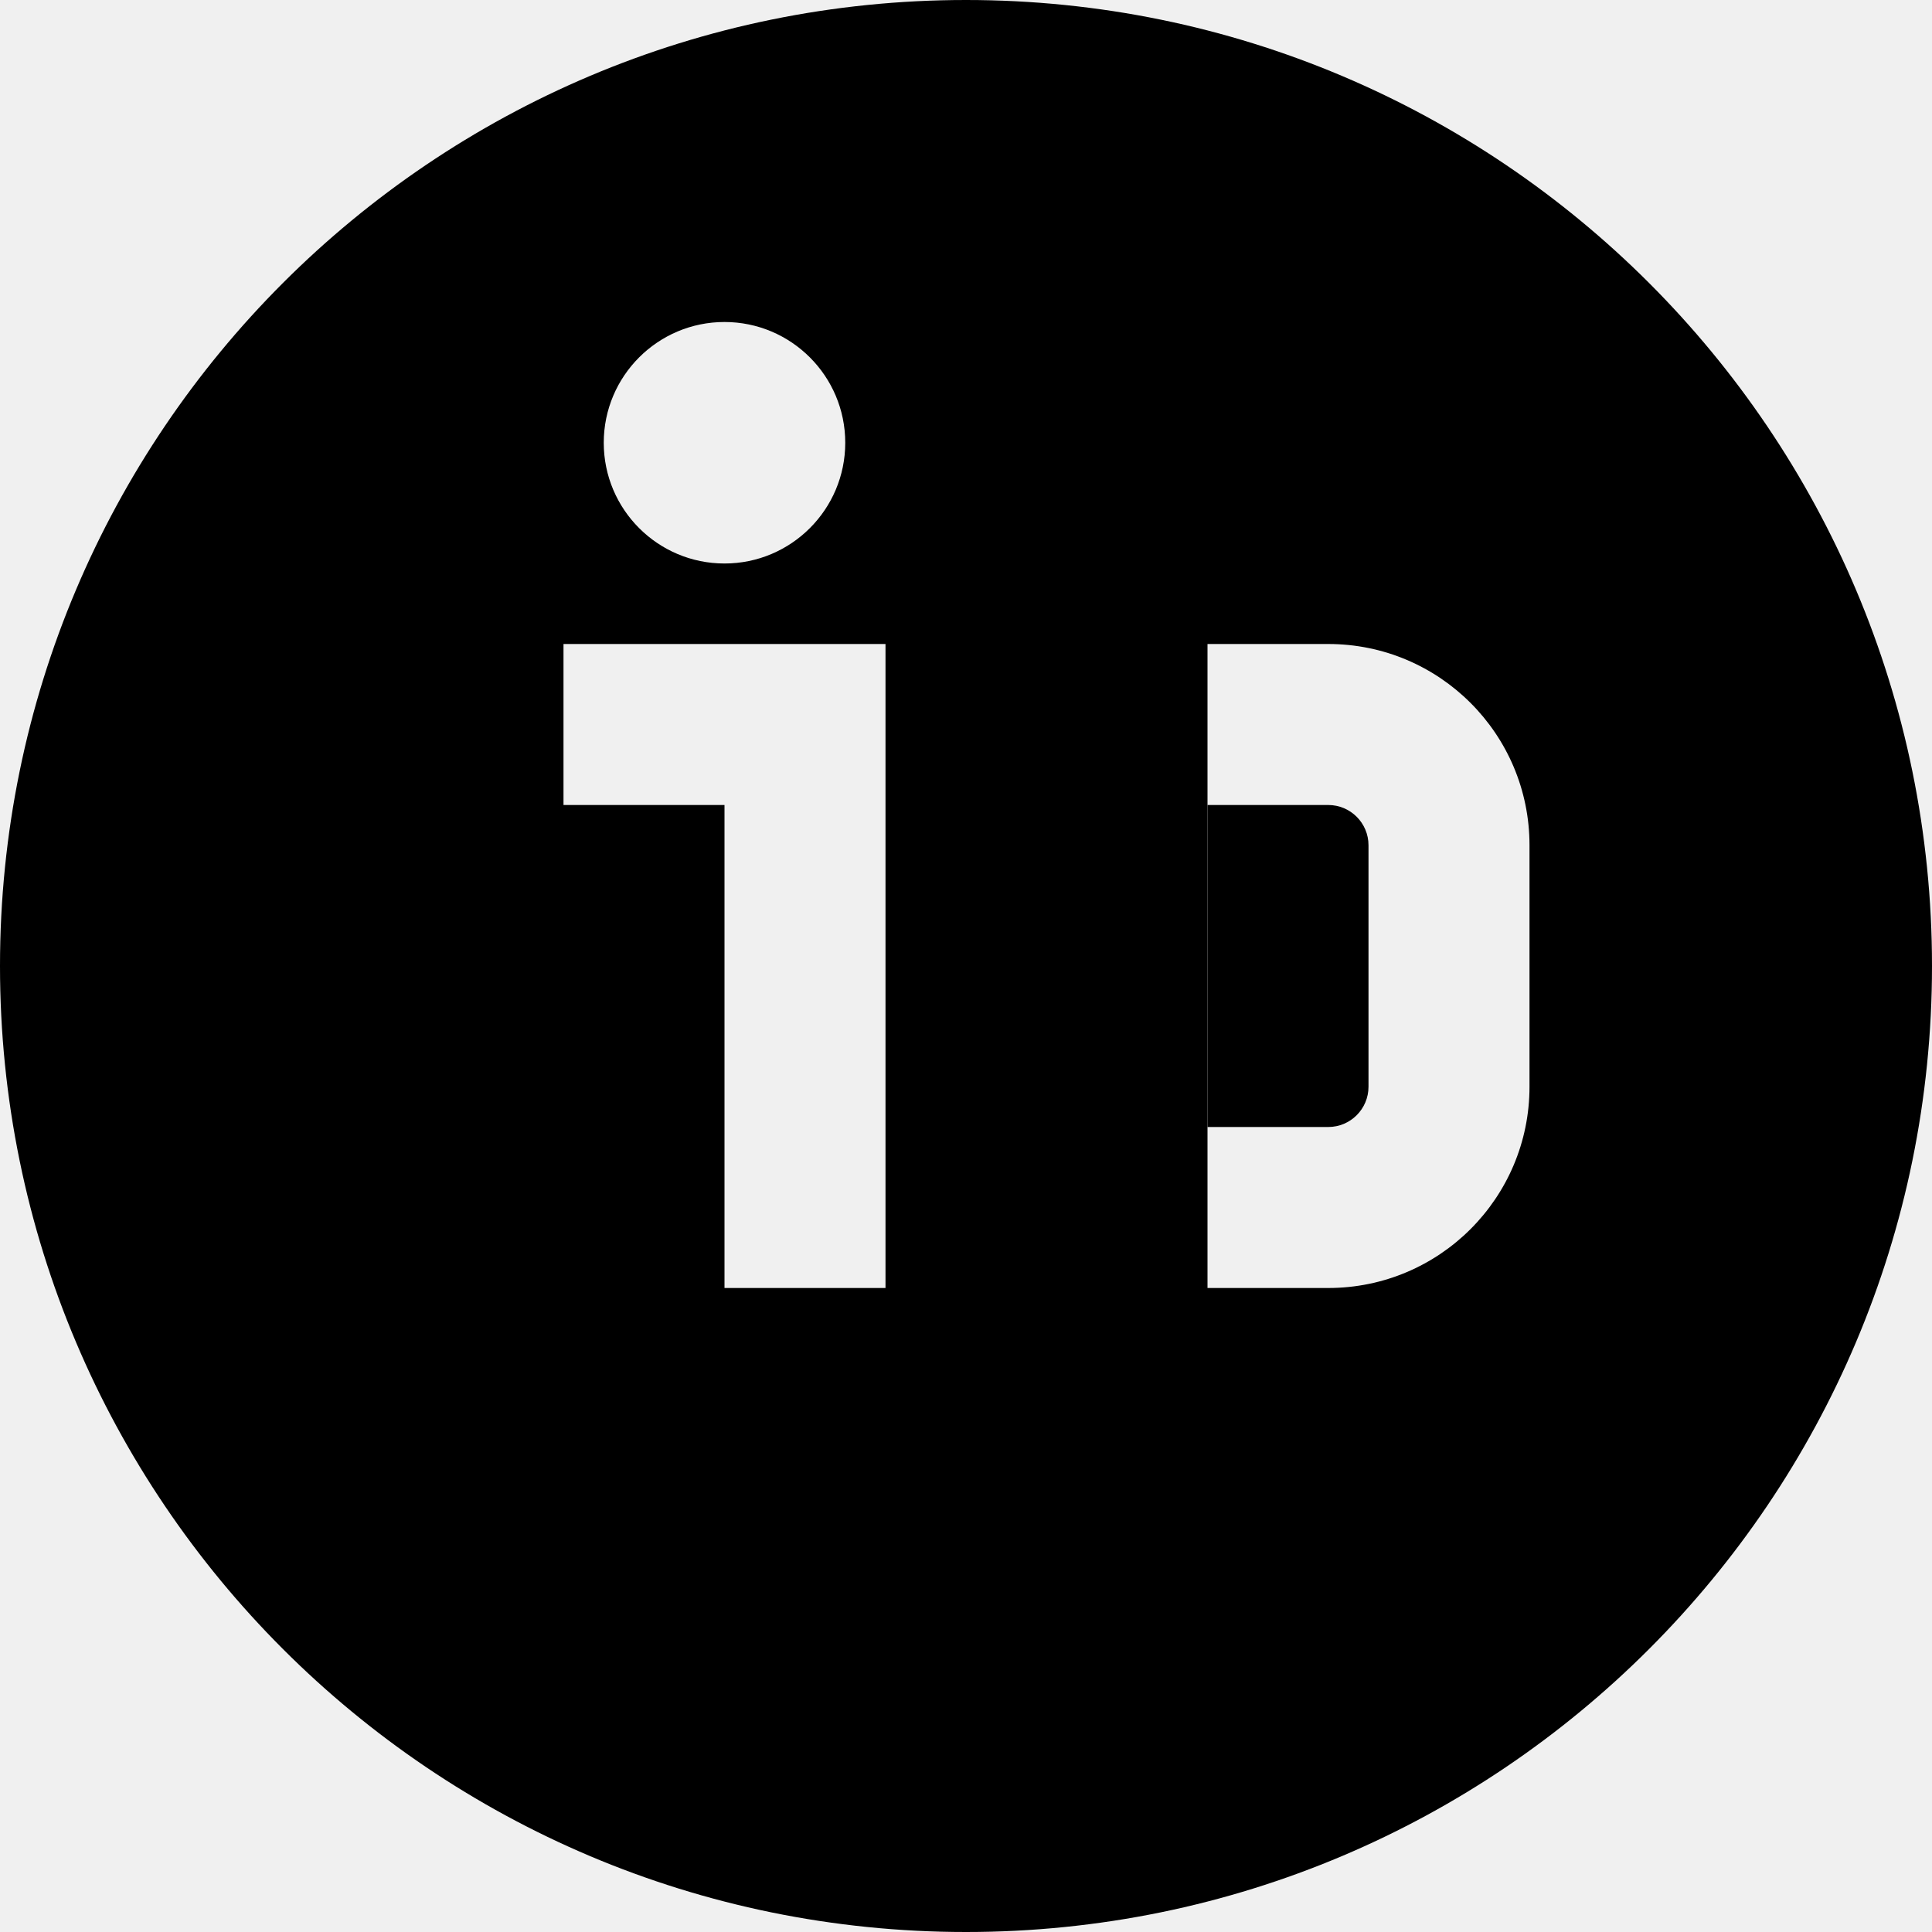
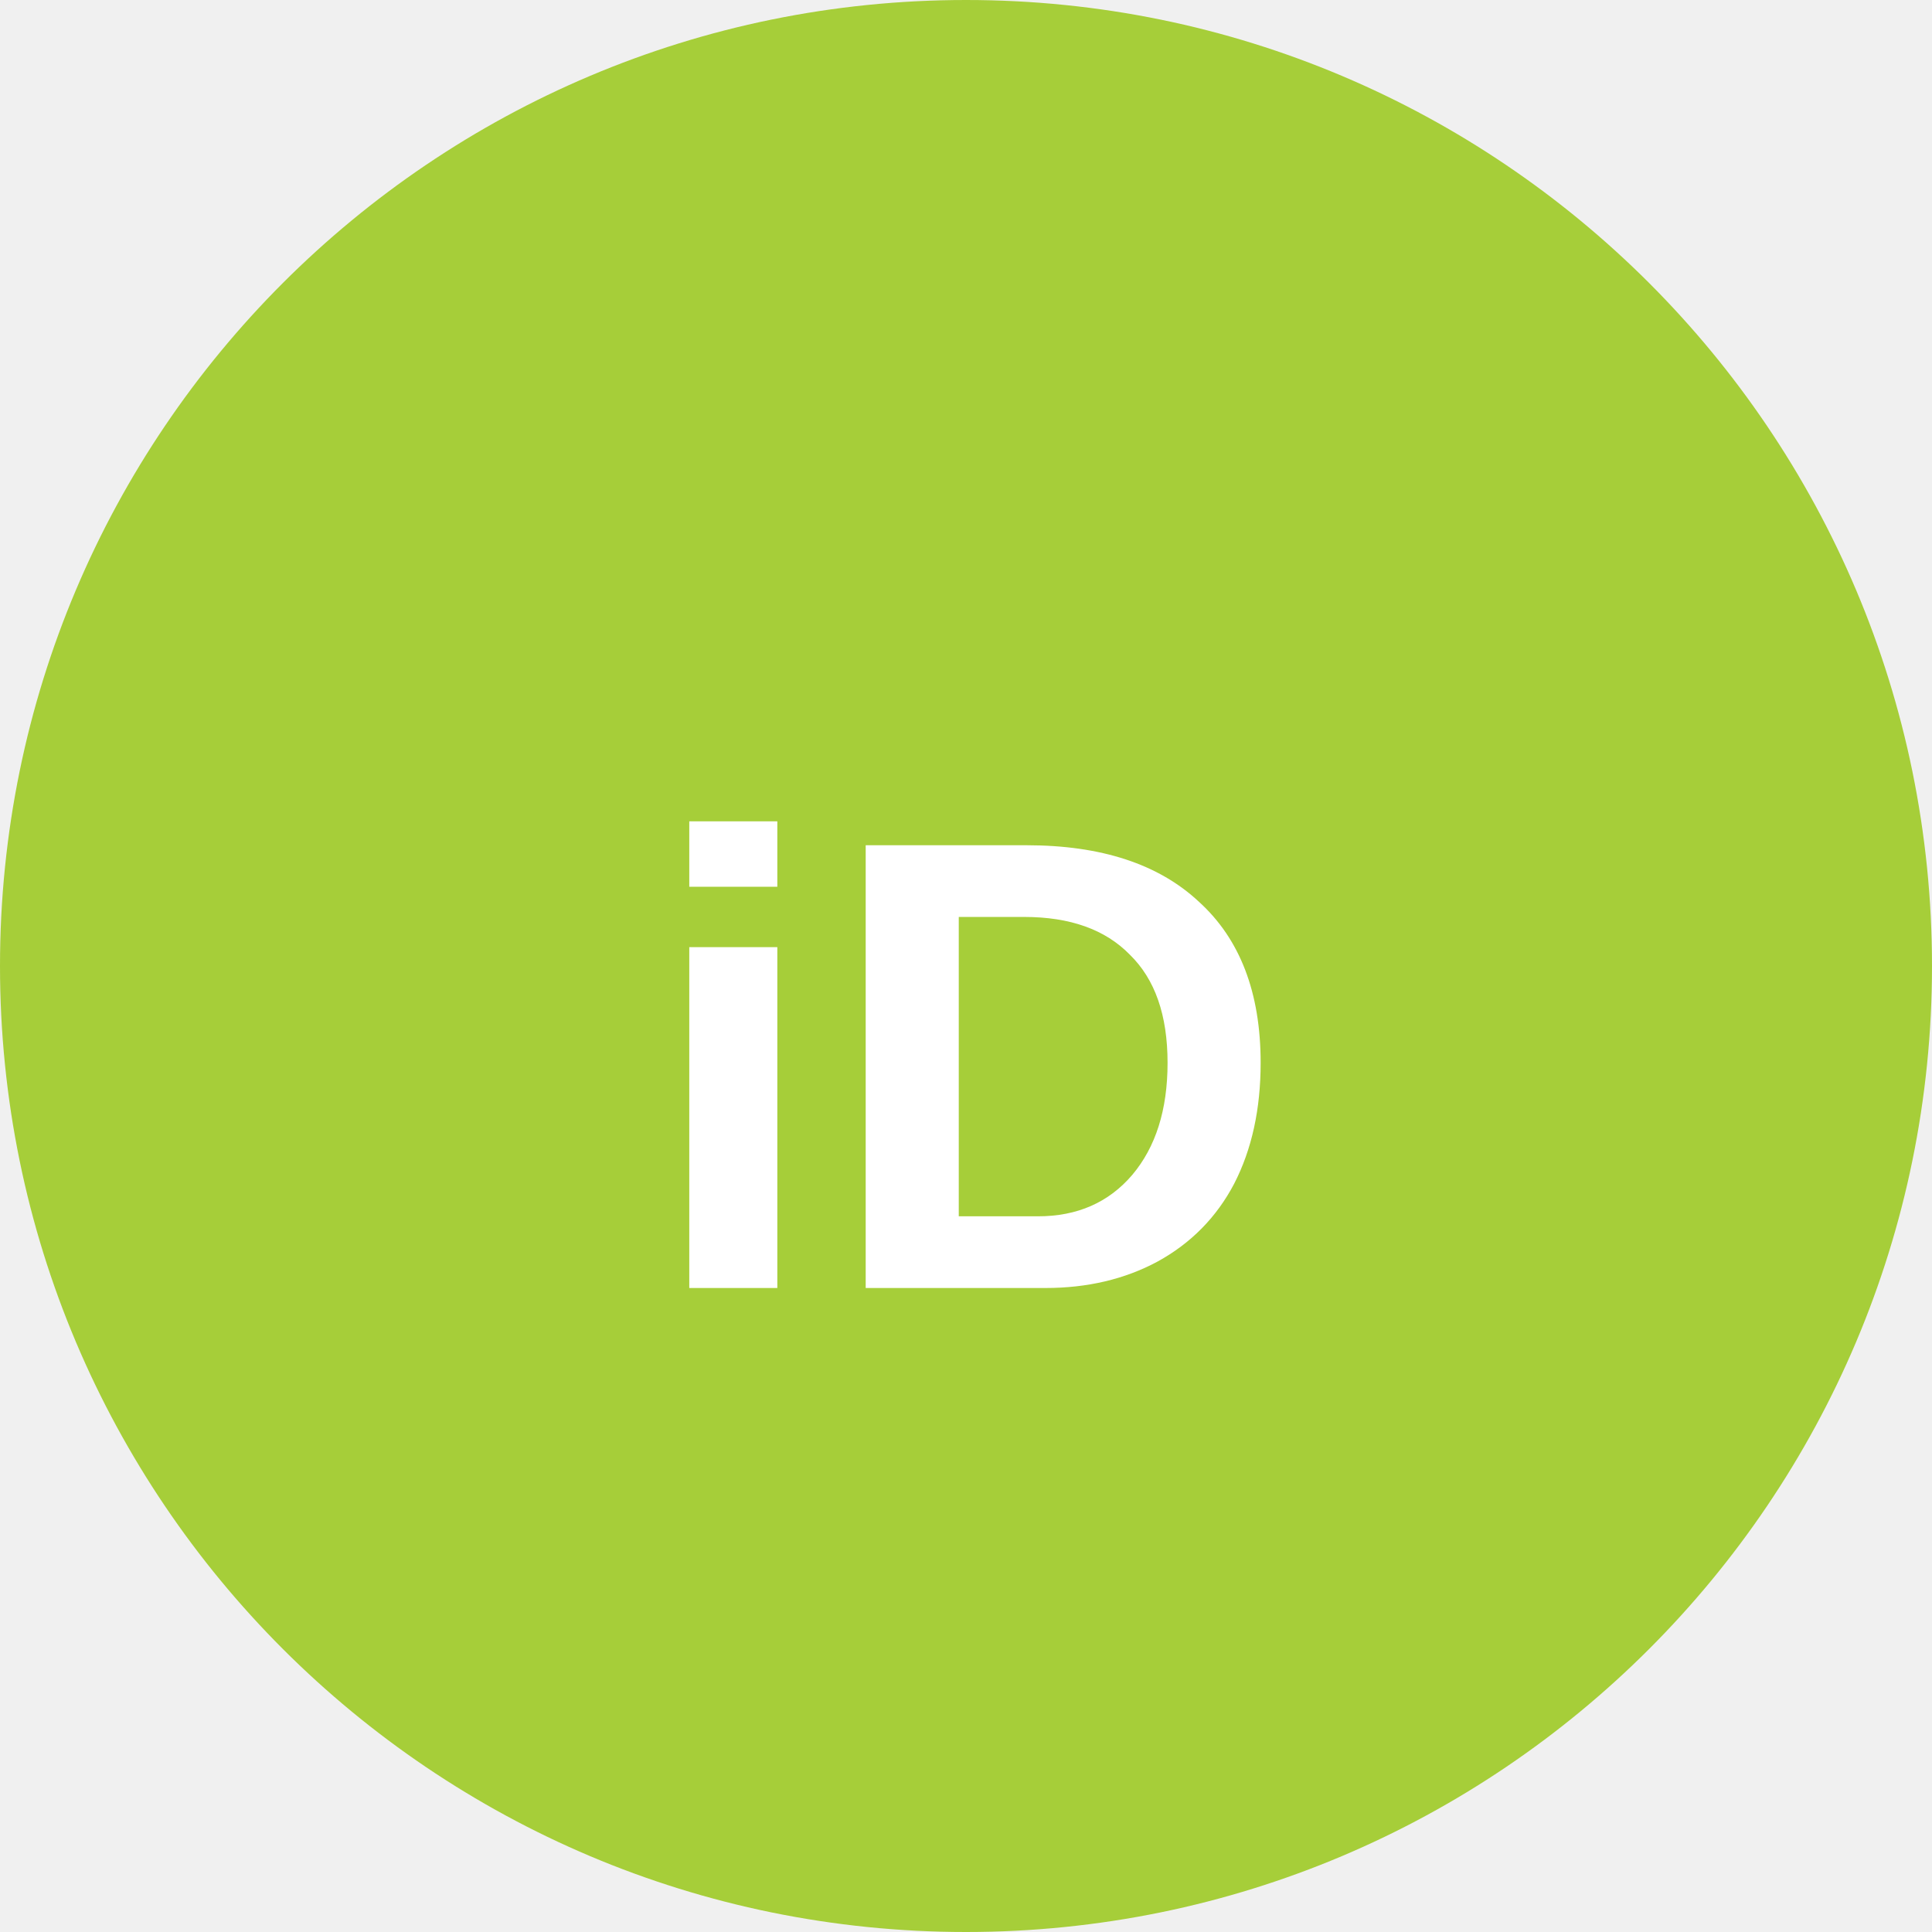
- <svg xmlns="http://www.w3.org/2000/svg" width="24" height="24" viewBox="0 0 24 24" fill="currentColor">
-   <path d="M12 0C5.373 0 0 5.373 0 12s5.373 12 12 12 12-5.373 12-12S18.627 0 12 0zM7.5 5.5c0-.828.672-1.5 1.5-1.5s1.5.672 1.5 1.5S9.828 7 9 7s-1.5-.672-1.5-1.5zM7 8h4v8H9v-6H7V8zm9.5 0c1.381 0 2.5 1.119 2.5 2.5v3c0 1.381-1.119 2.5-2.5 2.5H15V8h1.5z" />
-   <path d="M15 10v4h1.5c.276 0 .5-.224.5-.5v-3c0-.276-.224-.5-.5-.5H15z" />
+ <svg xmlns="http://www.w3.org/2000/svg" width="24" height="24" viewBox="0 0 24 24">
+   <circle cx="12" cy="12" r="12" fill="#A6CE39" />
+   <text x="12" y="16" text-anchor="middle" fill="white" font-family="Arial, sans-serif" font-size="8" font-weight="bold">iD</text>
</svg>
